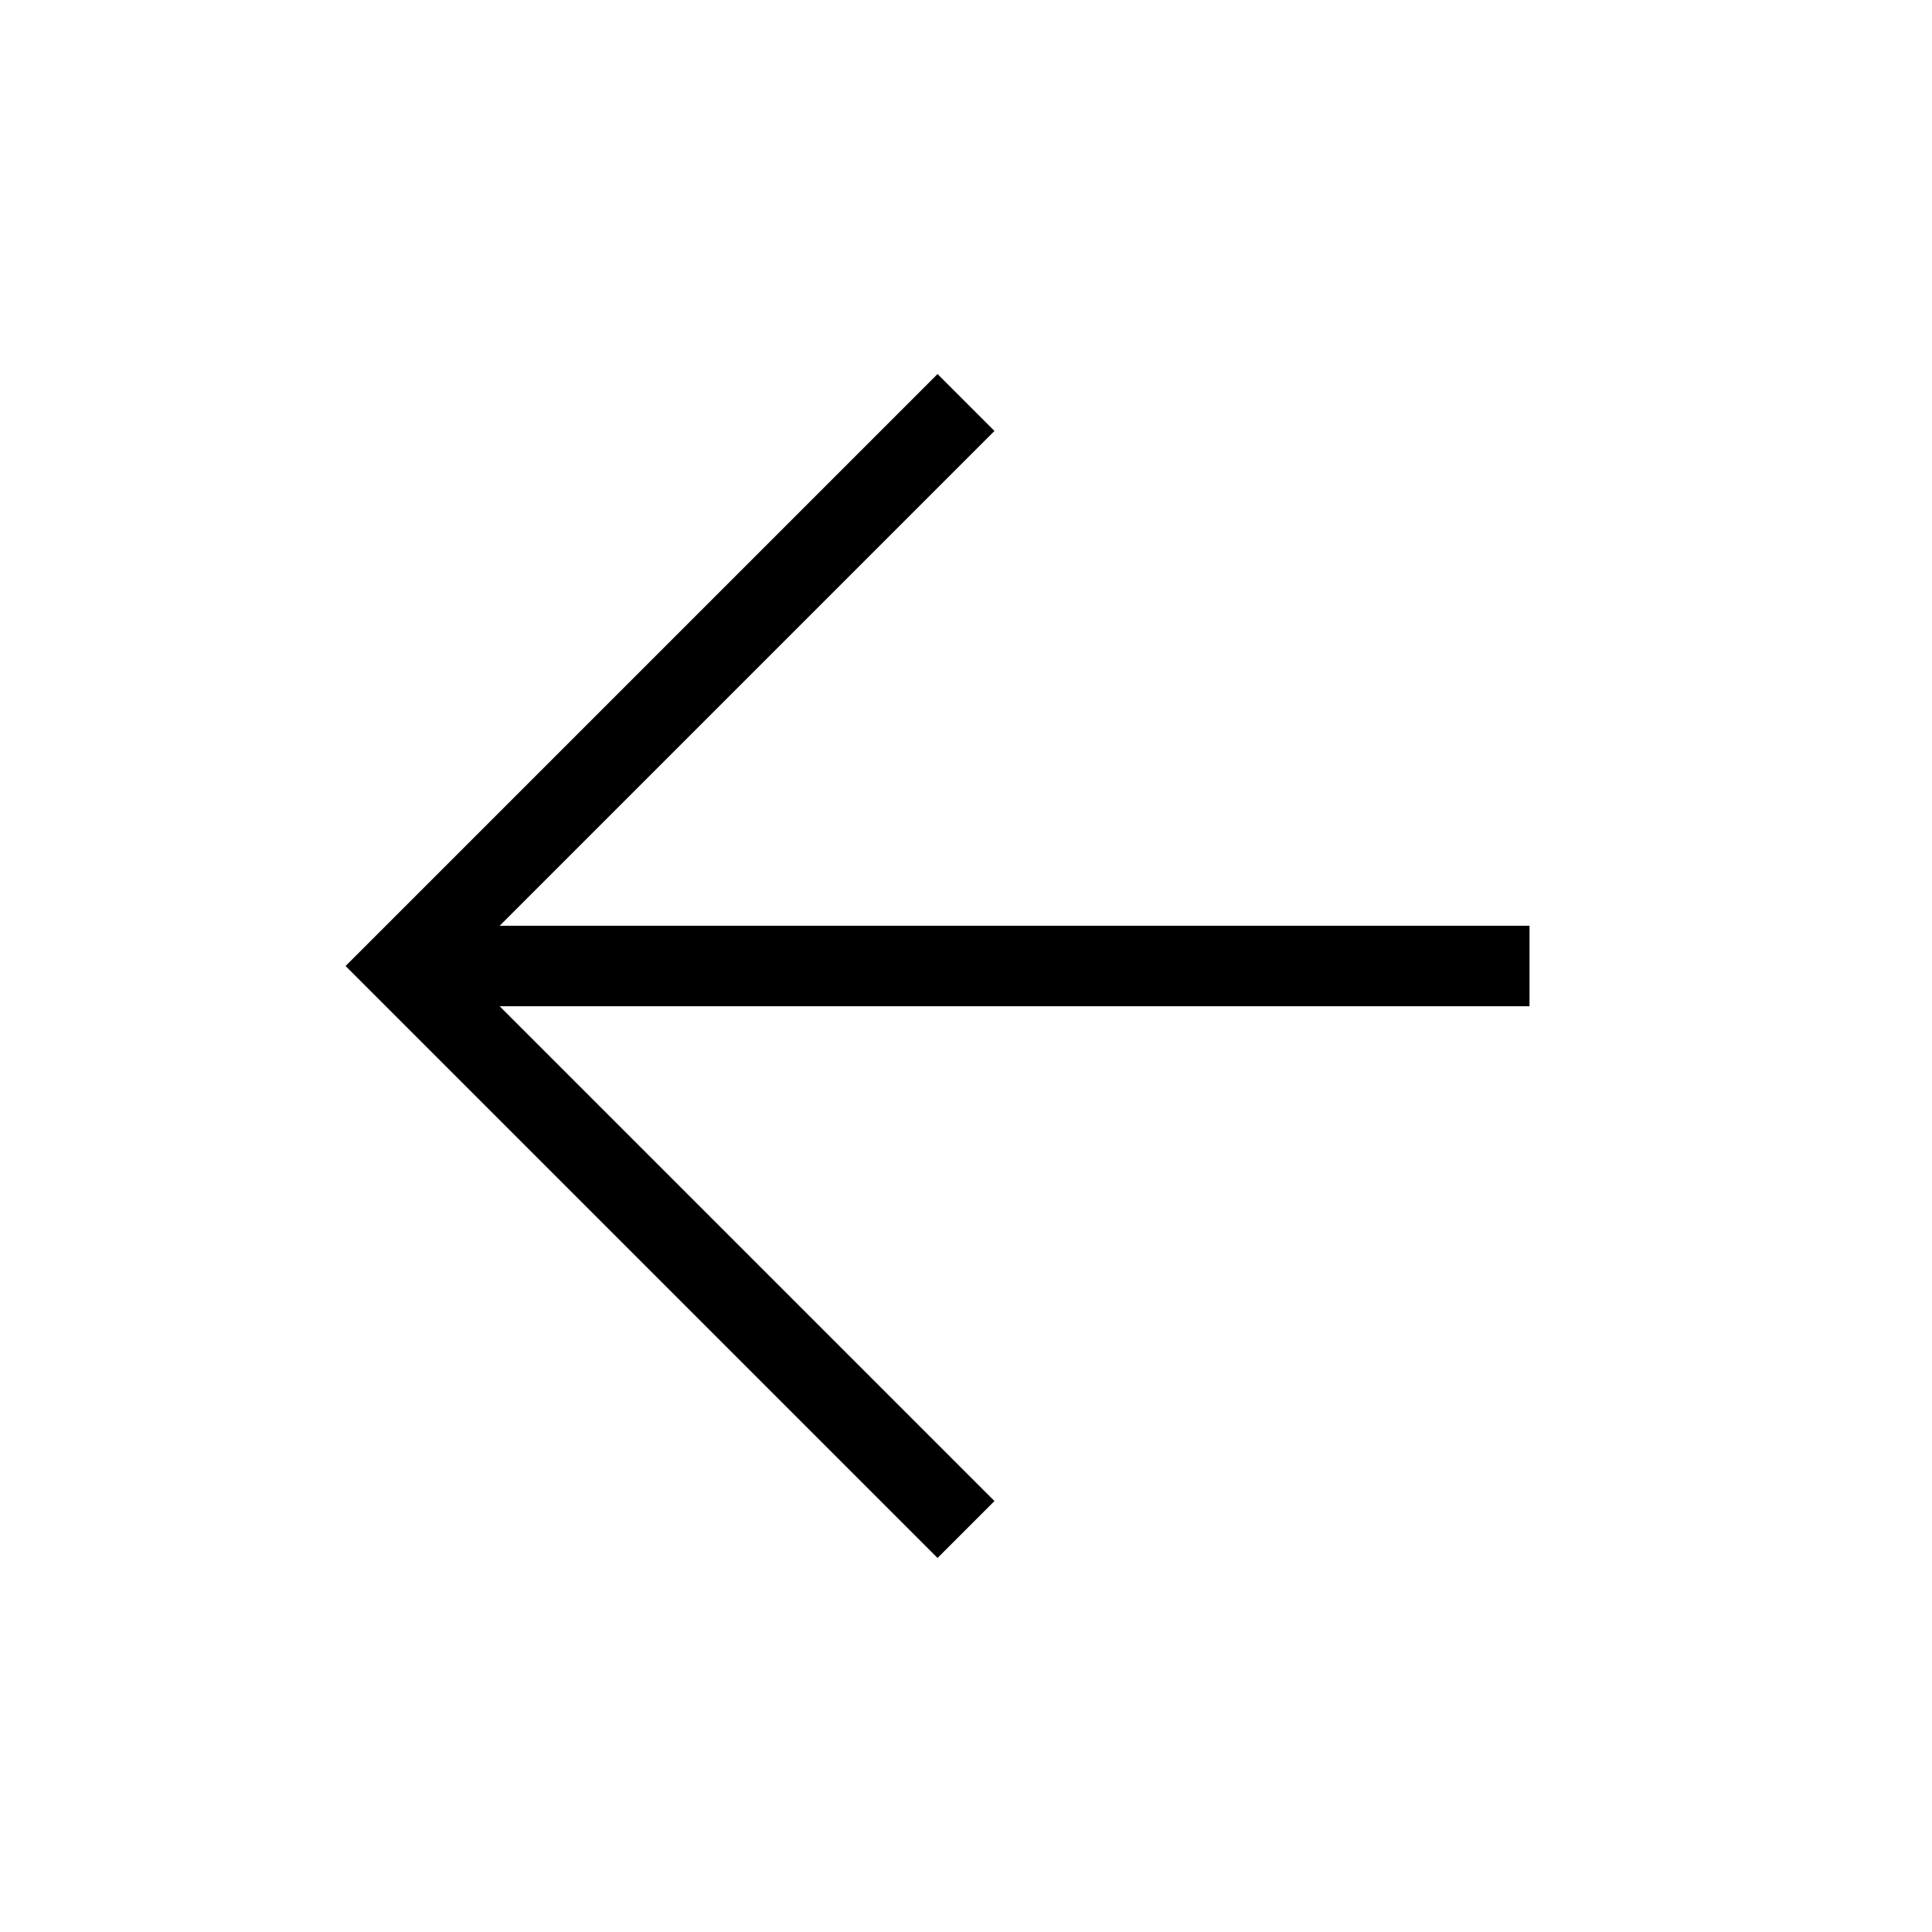
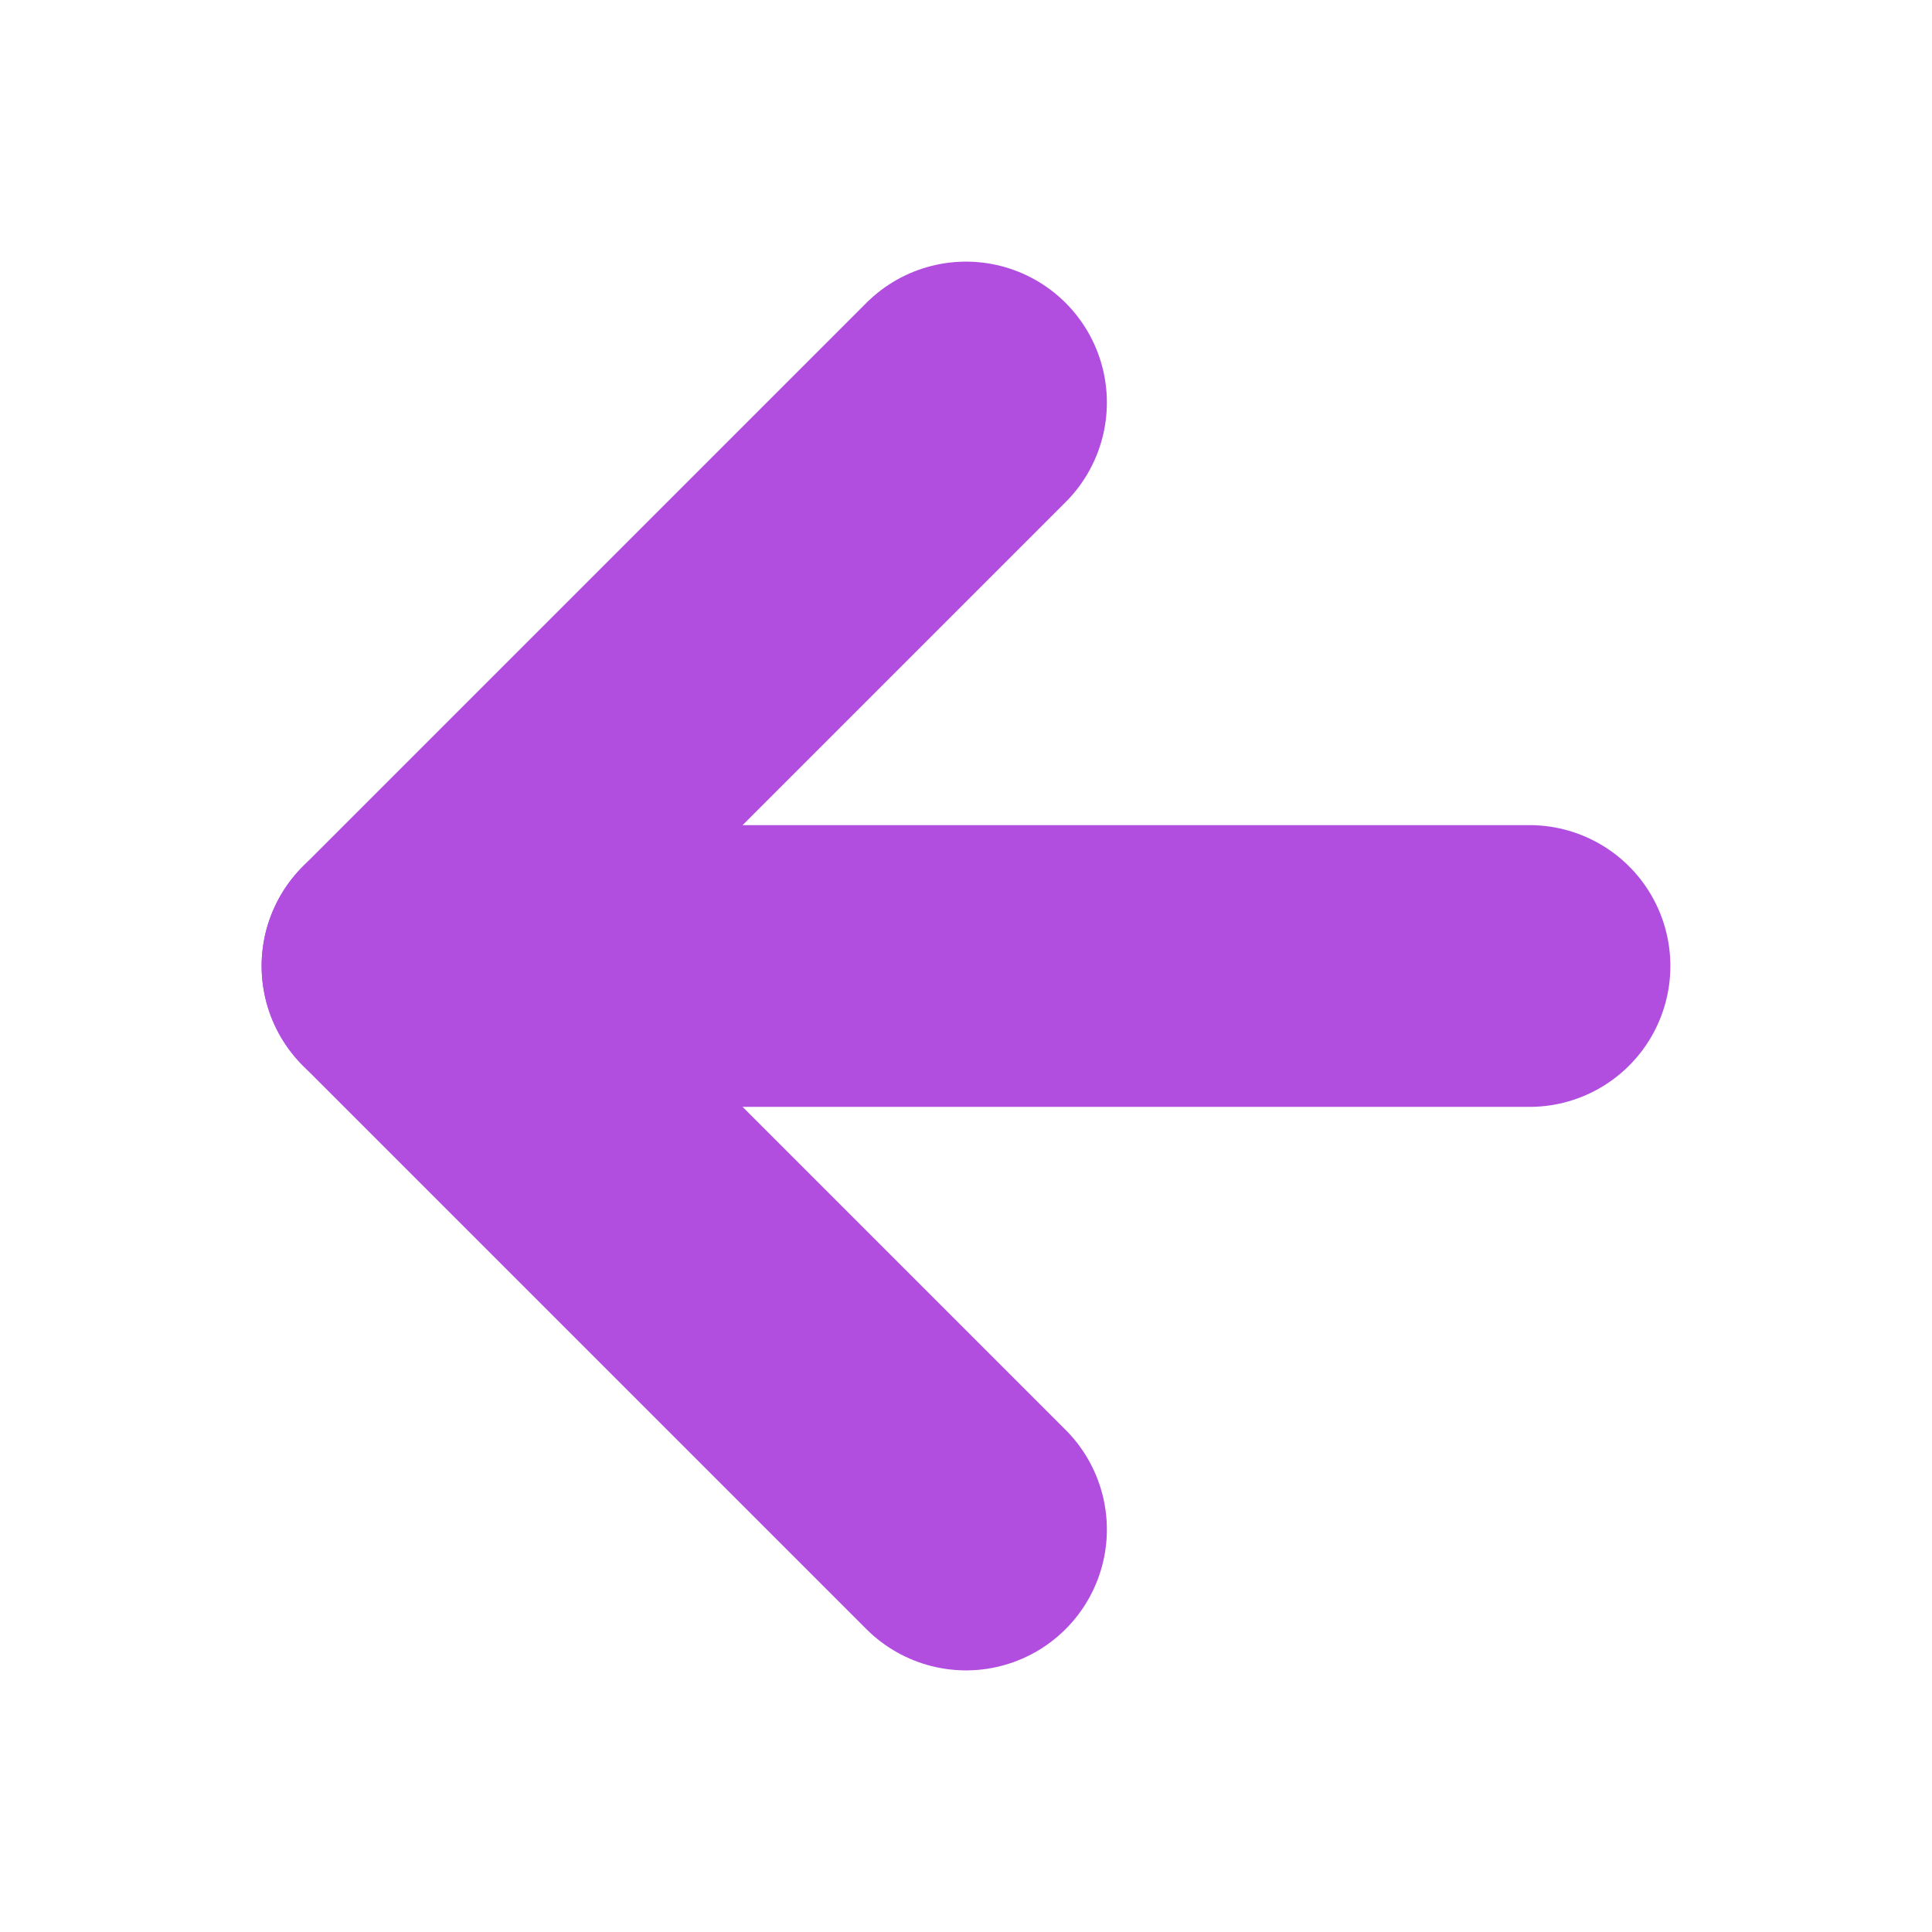
- <svg xmlns="http://www.w3.org/2000/svg" width="24" height="24" viewBox="0 0 24 24" fill="none" stroke="currentColor" strokeWidth="2" strokeLinecap="round" strokeLinejoin="round">
+ <svg xmlns="http://www.w3.org/2000/svg" viewBox="0 0 24 24" fill="none" stroke="#b14ee0" stroke-width="3.5" stroke-linecap="round" stroke-linejoin="round">
  <path d="m12 19-7-7 7-7" />
  <path d="M19 12H5" />
</svg>
